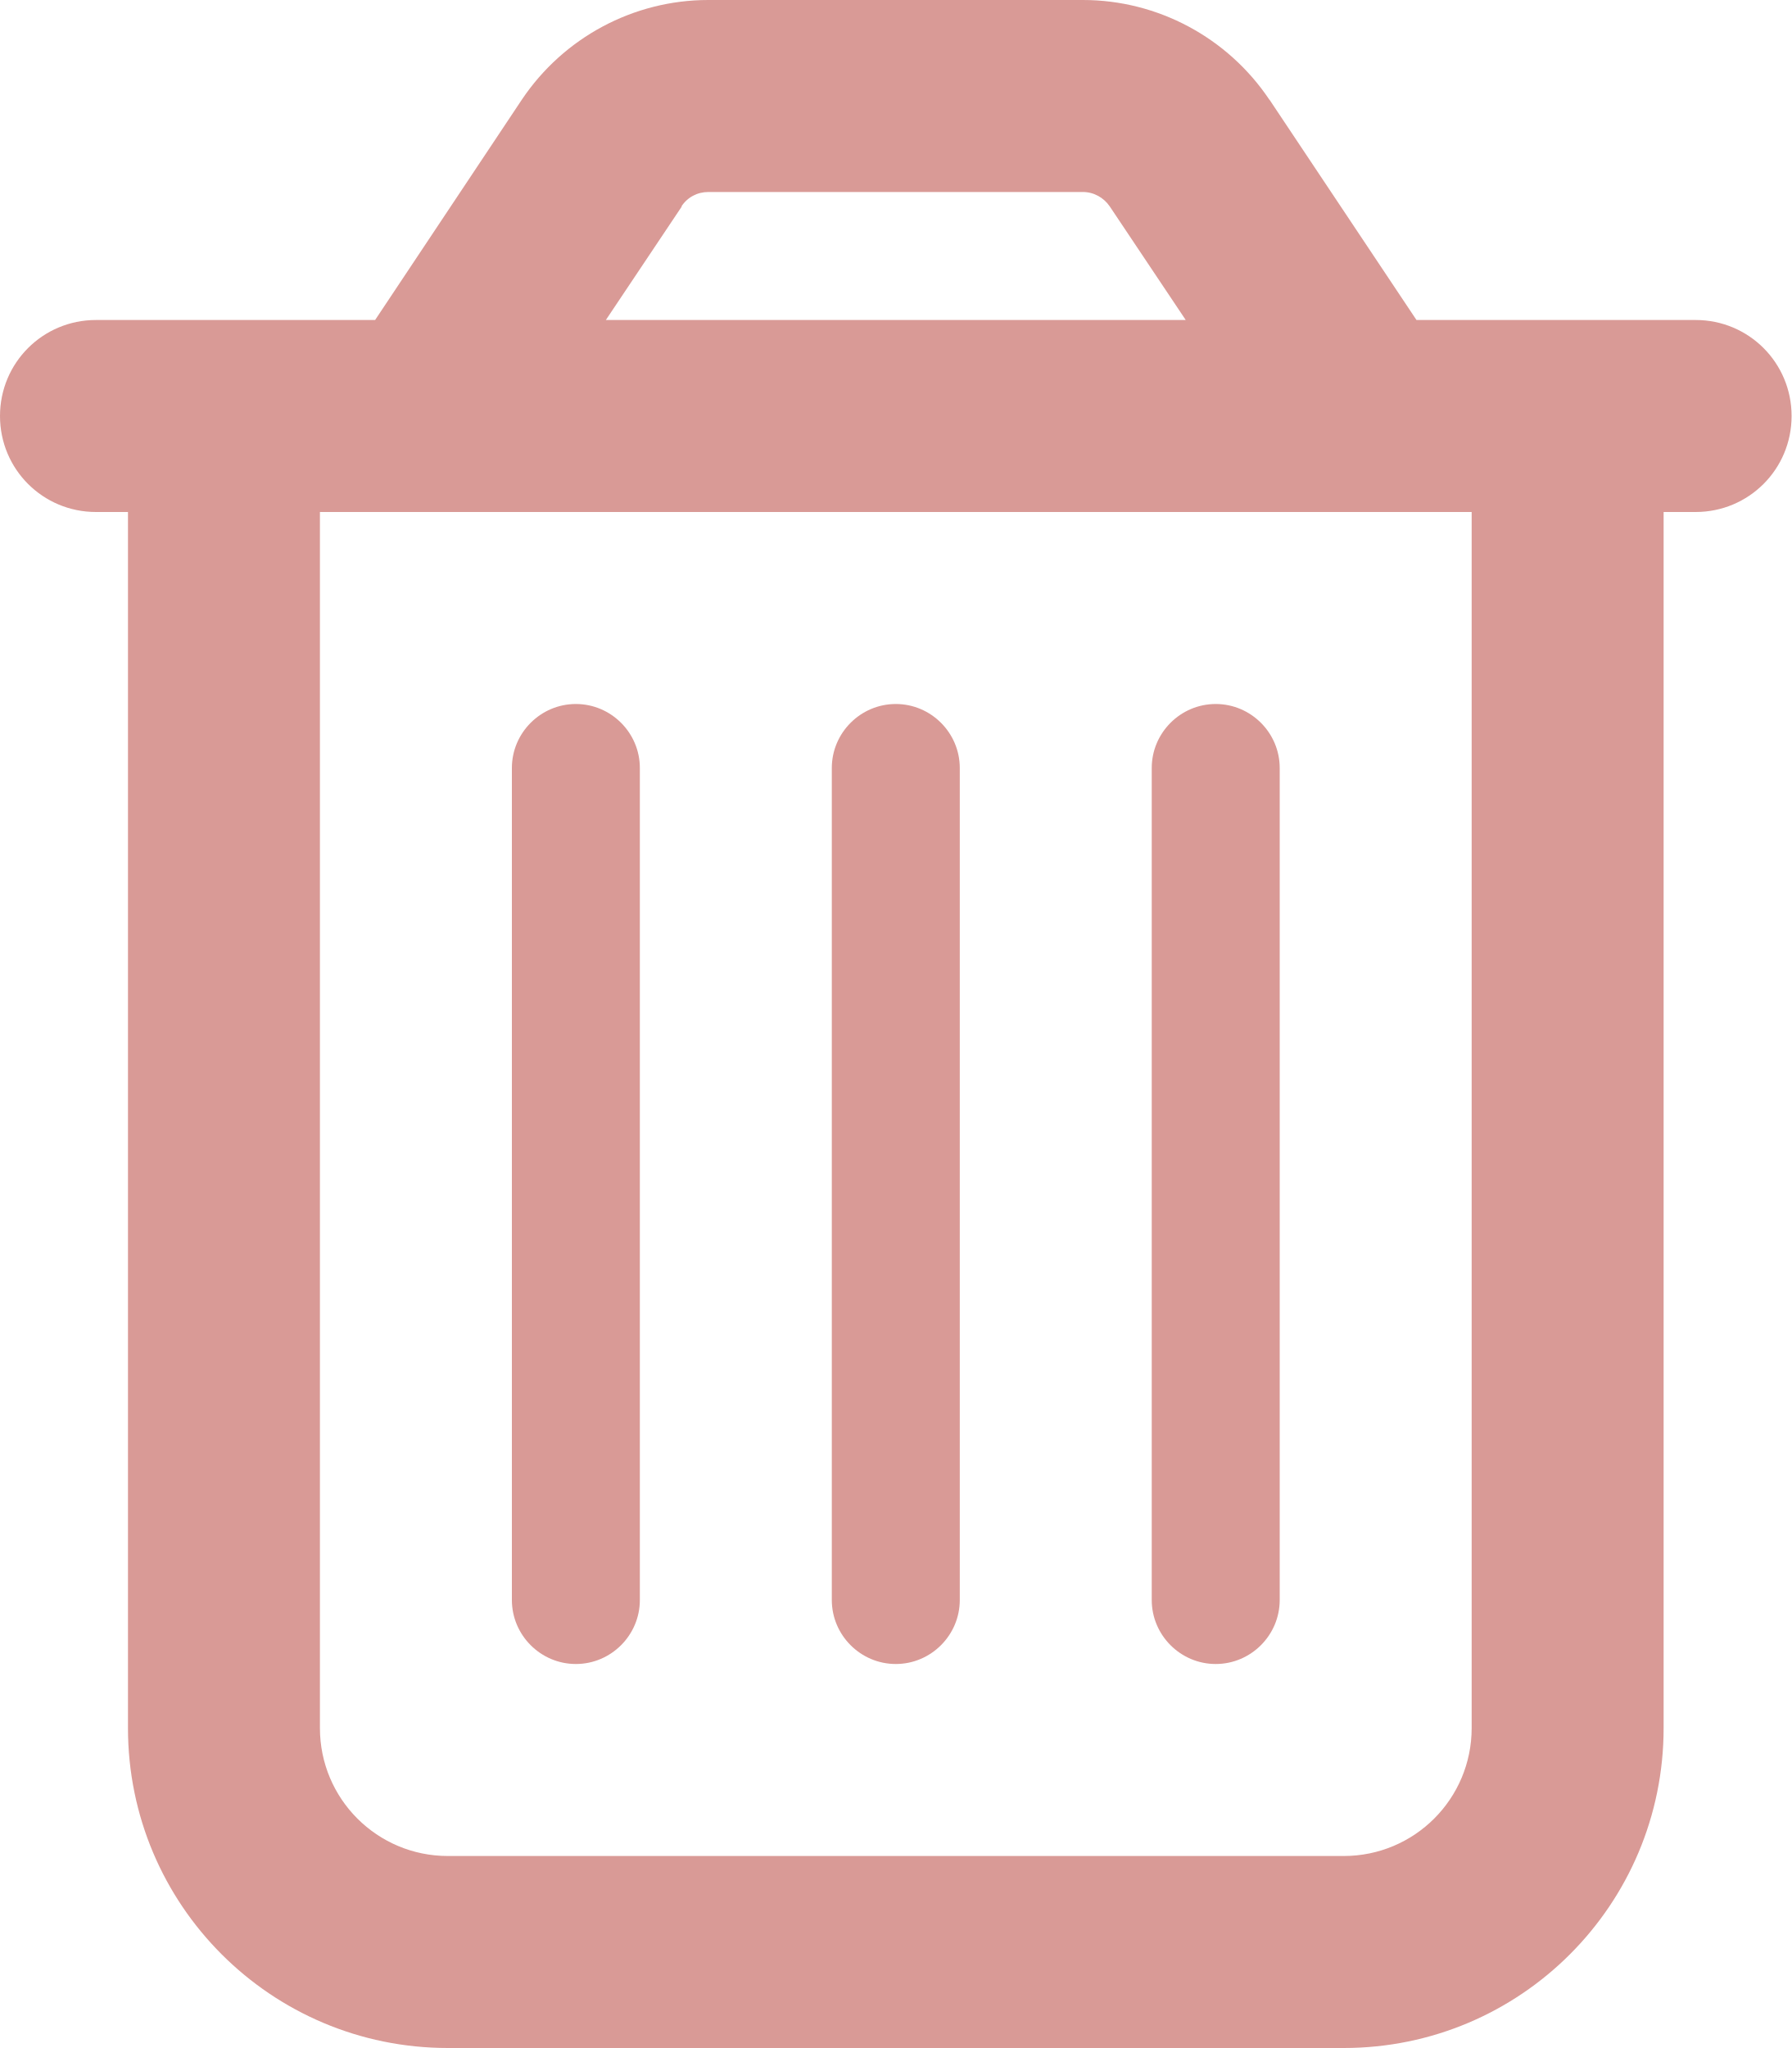
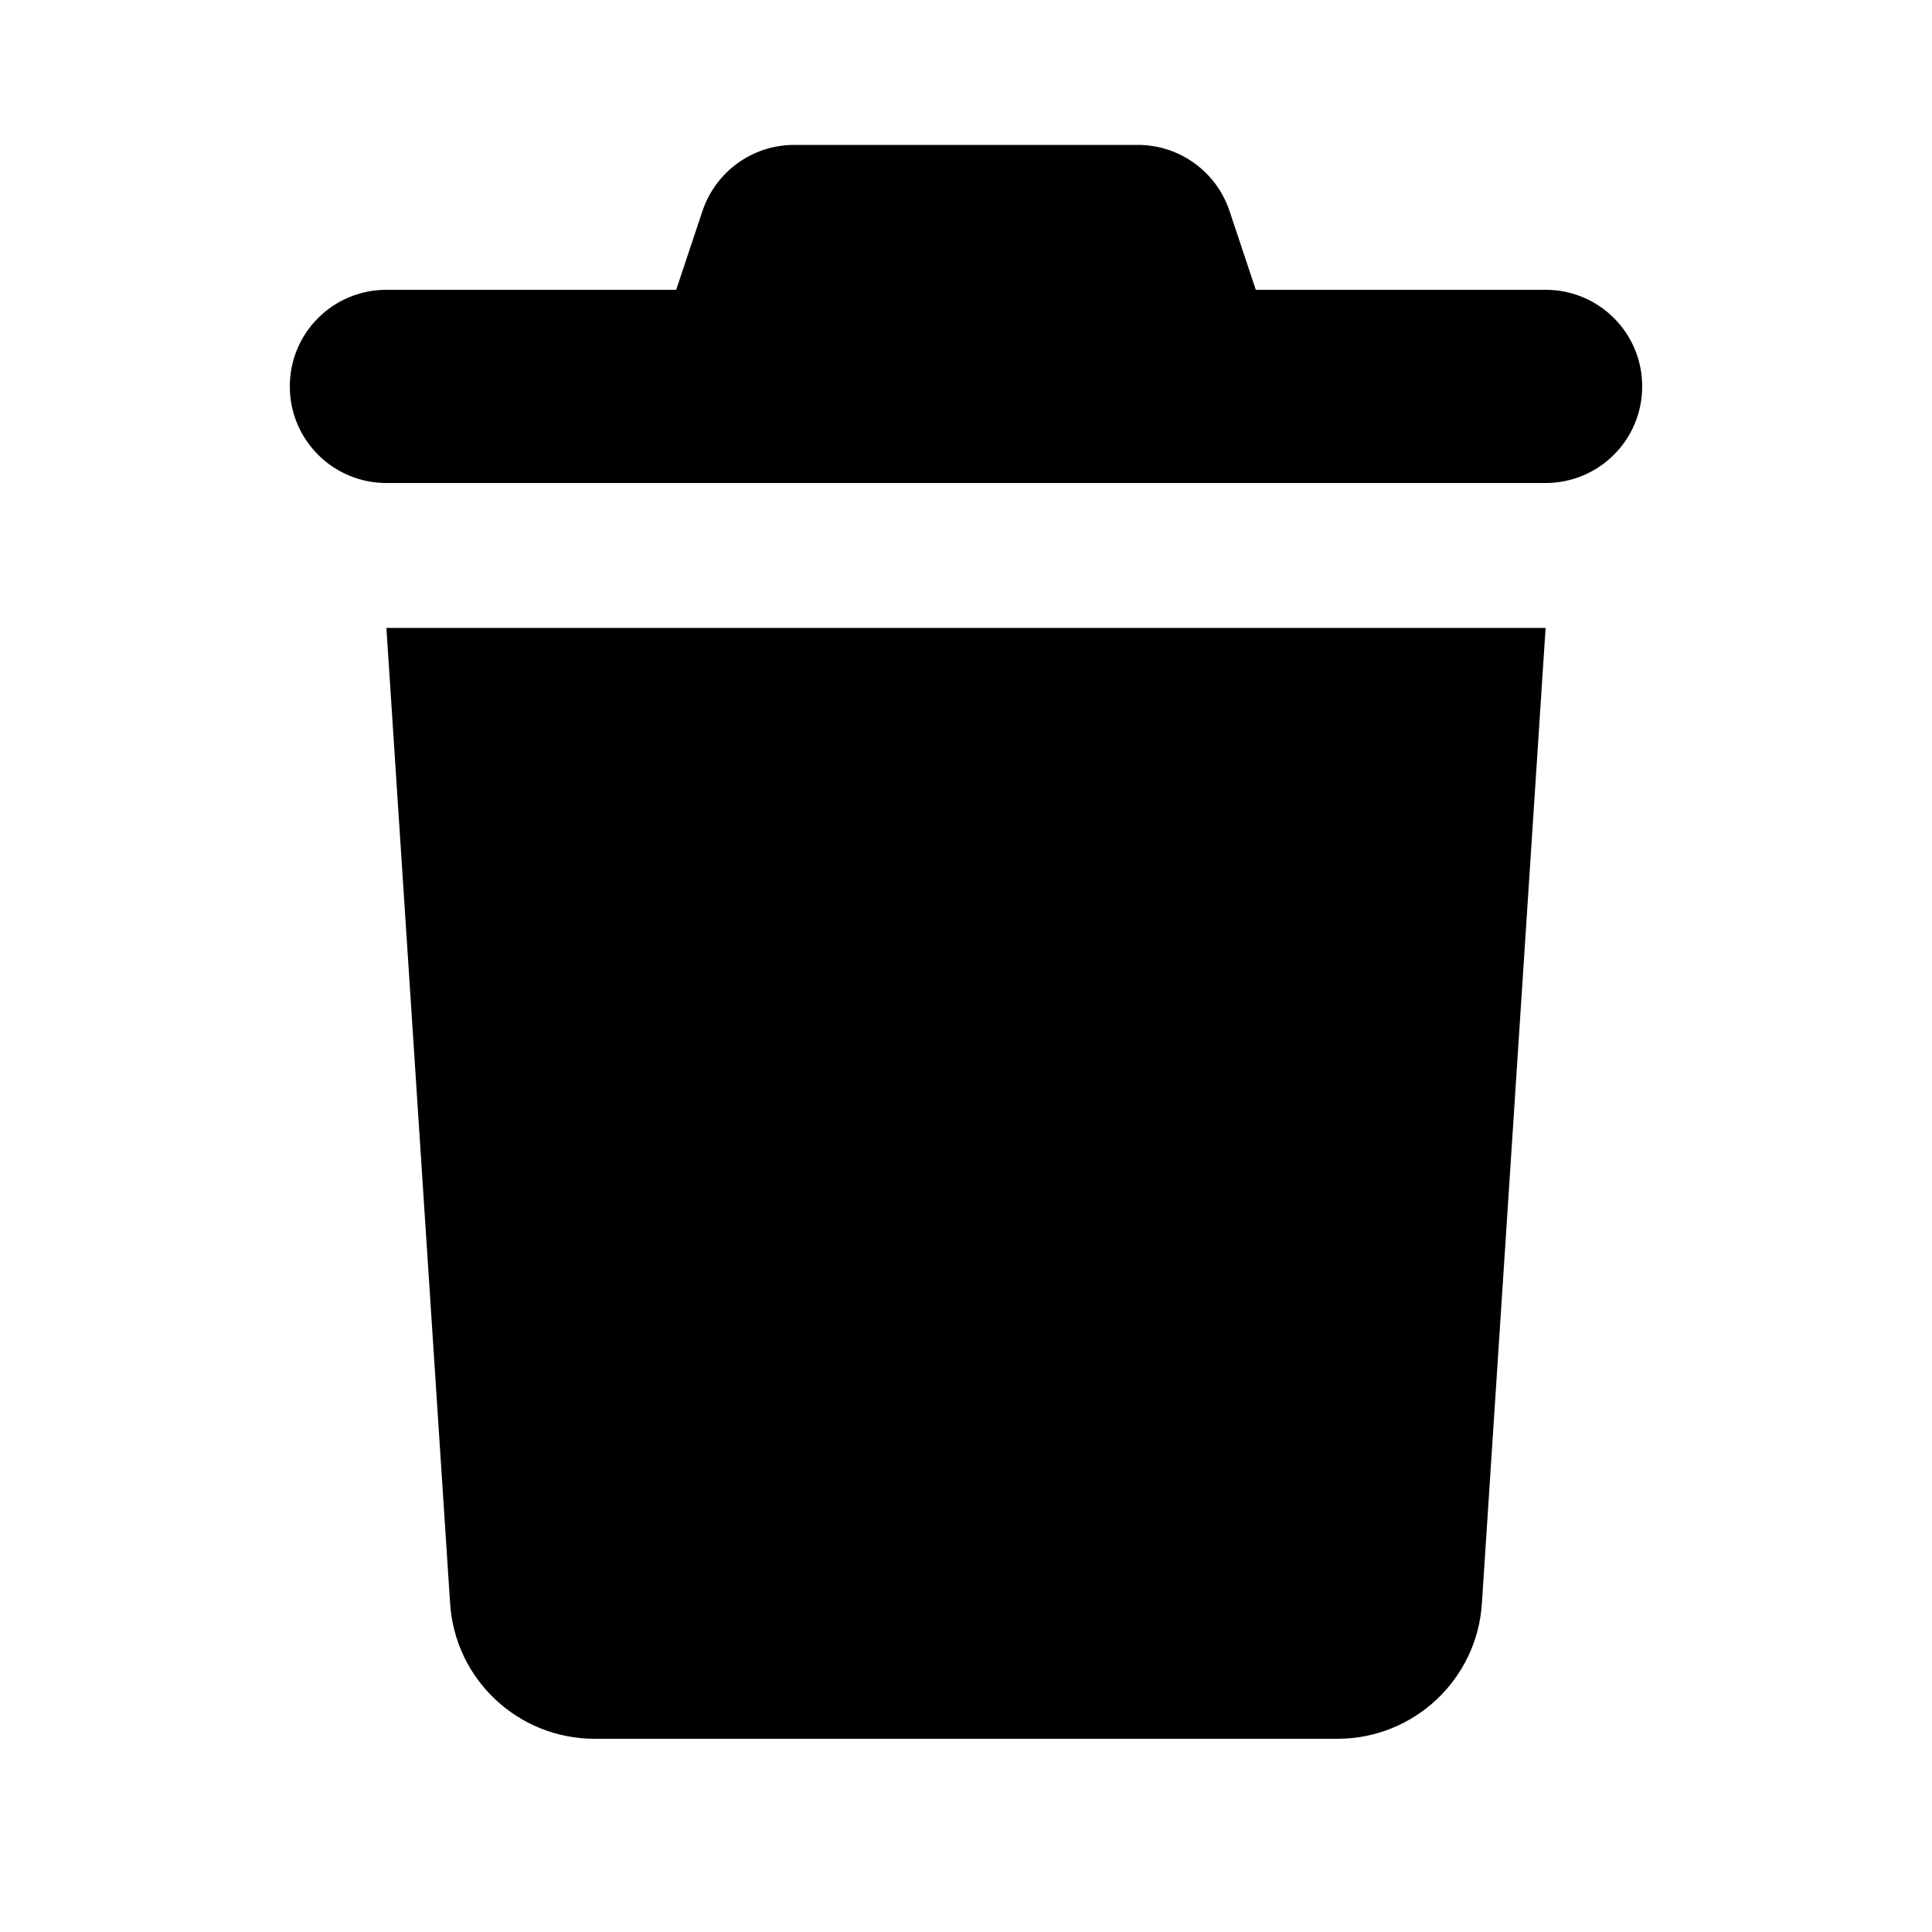
- <svg xmlns="http://www.w3.org/2000/svg" viewBox="0 0 448 512">
-   <path fill="#d99a96" d="M170.5 51.6L151.5 80l145 0-19-28.4c-1.5-2.2-4-3.6-6.7-3.6l-93.7 0c-2.7 0-5.2 1.3-6.7 3.6zm147-26.6L354.2 80 368 80l48 0 8 0c13.3 0 24 10.7 24 24s-10.7 24-24 24l-8 0 0 304c0 44.2-35.8 80-80 80l-224 0c-44.2 0-80-35.8-80-80l0-304-8 0c-13.3 0-24-10.7-24-24S10.7 80 24 80l8 0 48 0 13.8 0 36.7-55.1C140.9 9.4 158.4 0 177.1 0l93.7 0c18.7 0 36.2 9.4 46.6 24.9zM80 128l0 304c0 17.7 14.3 32 32 32l224 0c17.7 0 32-14.3 32-32l0-304L80 128zm80 64l0 208c0 8.8-7.2 16-16 16s-16-7.2-16-16l0-208c0-8.8 7.2-16 16-16s16 7.2 16 16zm80 0l0 208c0 8.8-7.2 16-16 16s-16-7.2-16-16l0-208c0-8.8 7.2-16 16-16s16 7.2 16 16zm80 0l0 208c0 8.8-7.2 16-16 16s-16-7.2-16-16l0-208c0-8.8 7.2-16 16-16s16 7.2 16 16z" />
+ <svg xmlns="http://www.w3.org/2000/svg" viewBox="0 0 640 640">
+   <path d="M232.7 69.9L224 96L128 96C110.3 96 96 110.3 96 128C96 145.7 110.3 160 128 160L512 160C529.7 160 544 145.7 544 128C544 110.3 529.7 96 512 96L416 96L407.3 69.9C402.9 56.8 390.7 48 376.9 48L263.1 48C249.3 48 237.1 56.8 232.7 69.9zM512 208L128 208L149.1 531.1C150.7 556.4 171.7 576 197 576L443 576C468.3 576 489.3 556.4 490.9 531.1L512 208z" />
</svg>
